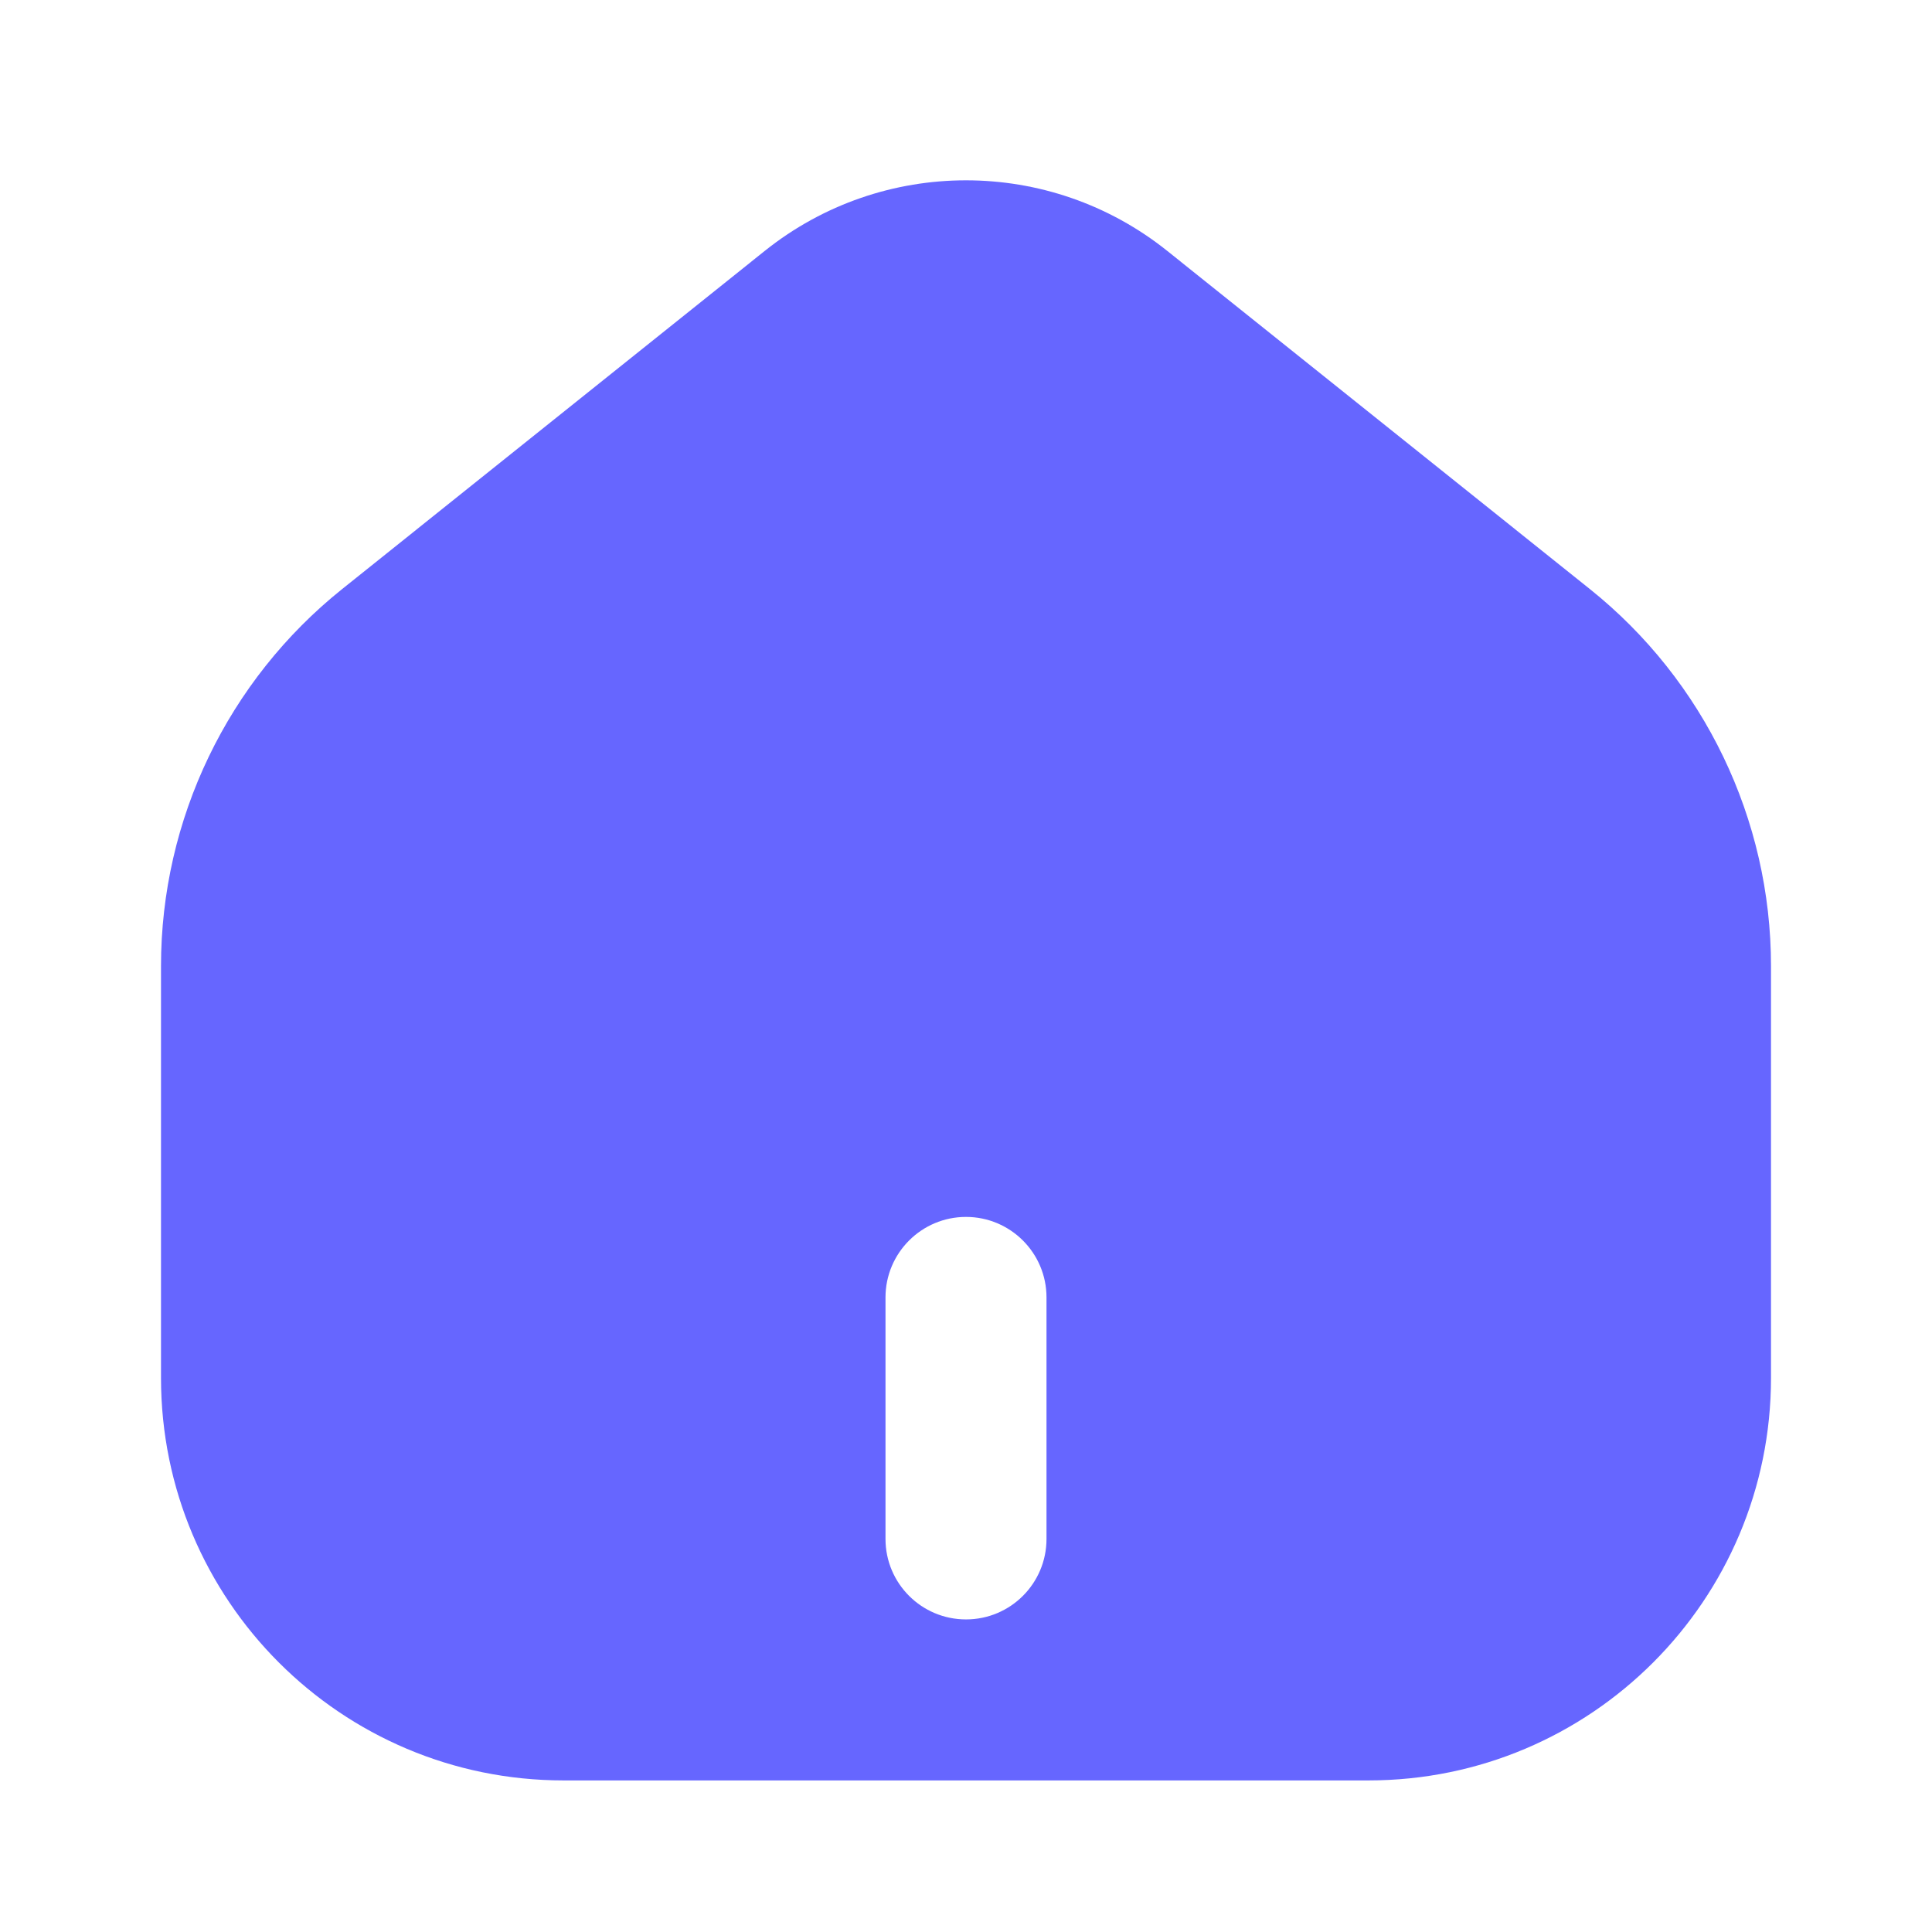
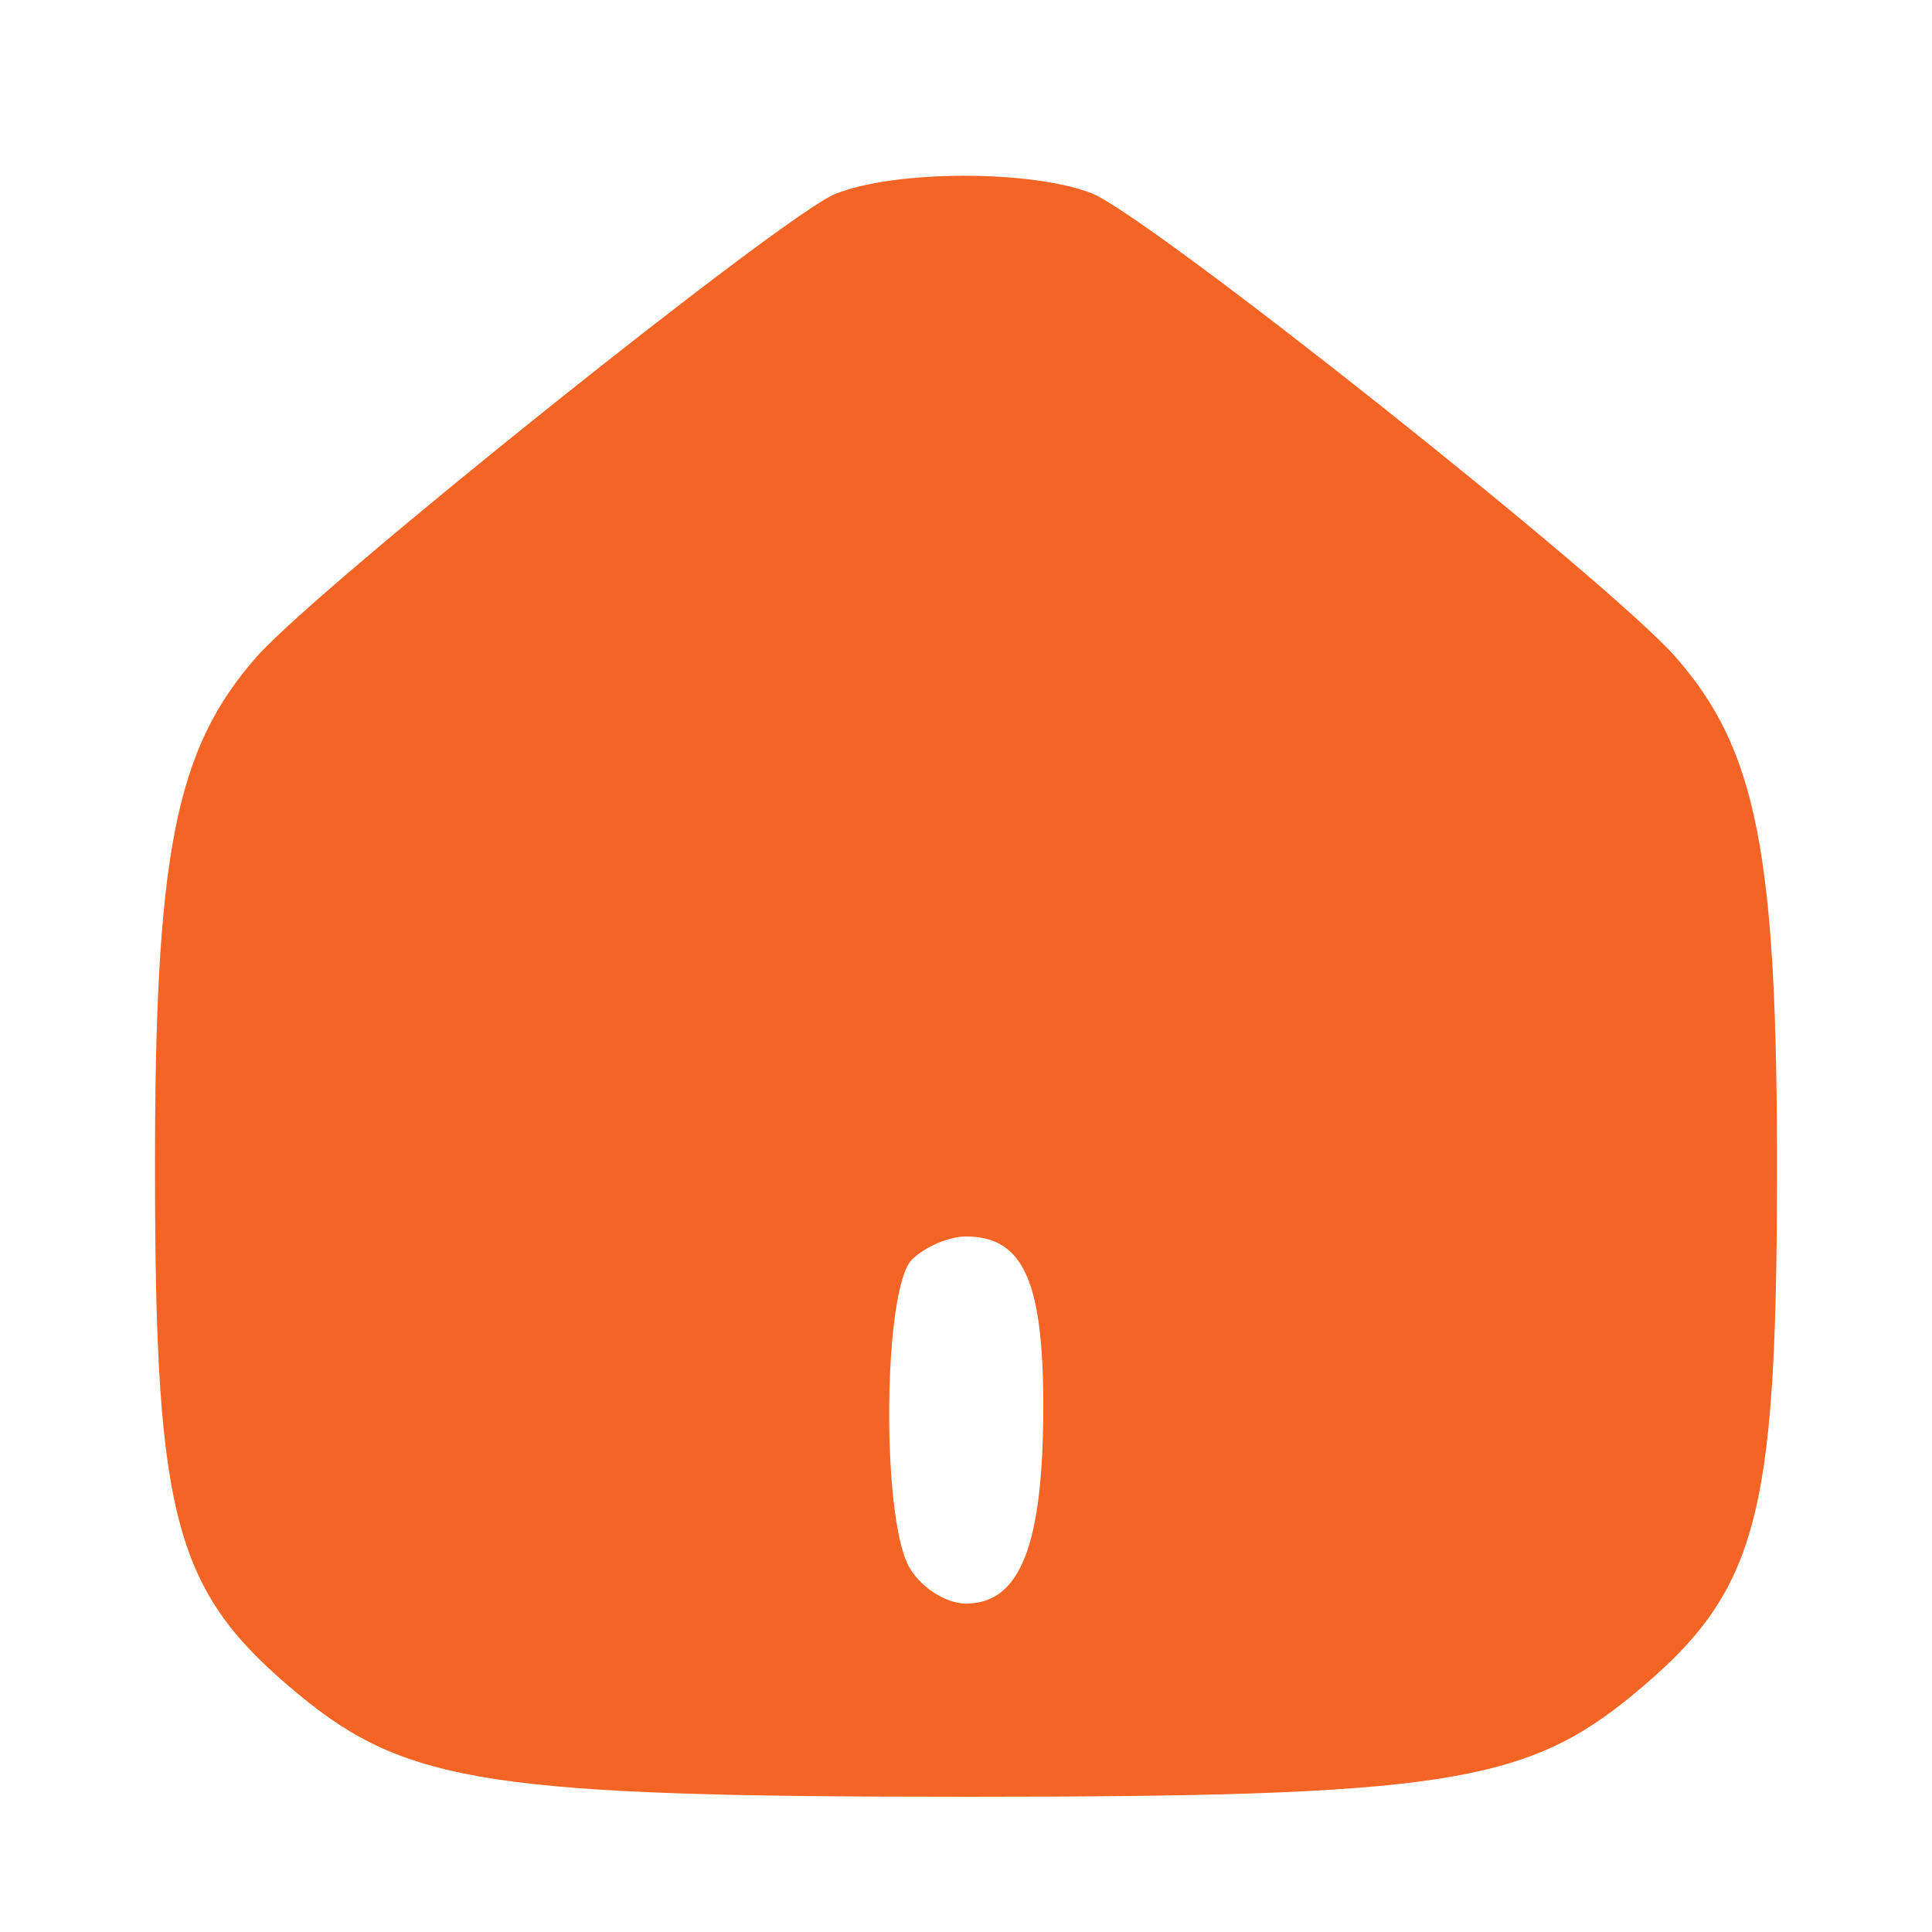
- <svg xmlns="http://www.w3.org/2000/svg" width="24" height="24" viewBox="0 0 24 24" fill="none">
-   <path fill-rule="evenodd" clip-rule="evenodd" d="M4.252 7.316C2.829 8.455 2 10.178 2 12.001V17.117C2 19.879 4.239 22.117 7 22.117H17C19.761 22.117 22 19.879 22 17.117V12.001C22 10.178 21.172 8.455 19.748 7.316L14.499 3.116C13.038 1.948 10.962 1.948 9.501 3.116L4.252 7.316ZM12 15.117C11.448 15.117 11 15.565 11 16.117V19.117C11 19.67 11.448 20.117 12 20.117C12.552 20.117 13 19.67 13 19.117V16.117C13 15.565 12.552 15.117 12 15.117Z" fill="#6666FF" />
+ <svg xmlns="http://www.w3.org/2000/svg" width="100" height="100" viewBox="0 0 100 100" version="1.1">
+   <path d="" stroke="none" fill="#f86424" fill-rule="evenodd" />
+   <path d="M 43.233 10.038 C 40.545 11.117, 16.474 30.371, 13.289 33.989 C 9.054 38.799, 7.998 44.200, 8.022 60.928 C 8.047 78.762, 9.073 82.441, 15.492 87.732 C 21.059 92.321, 25.504 93, 50 93 C 74.496 93, 78.941 92.321, 84.508 87.732 C 90.927 82.441, 91.953 78.762, 91.978 60.928 C 92.002 44.200, 90.946 38.799, 86.711 33.989 C 83.227 30.032, 59.354 11.085, 56.470 9.989 C 53.287 8.779, 46.303 8.804, 43.233 10.038 M 47.200 65.200 C 45.723 66.677, 45.601 78.386, 47.035 81.066 C 47.605 82.130, 48.939 83, 50 83 C 52.814 83, 54 79.966, 54 72.766 C 54 66.302, 52.950 64, 50 64 C 49.120 64, 47.860 64.540, 47.200 65.200" stroke="none" fill="#f46424" fill-rule="evenodd" />
</svg>
